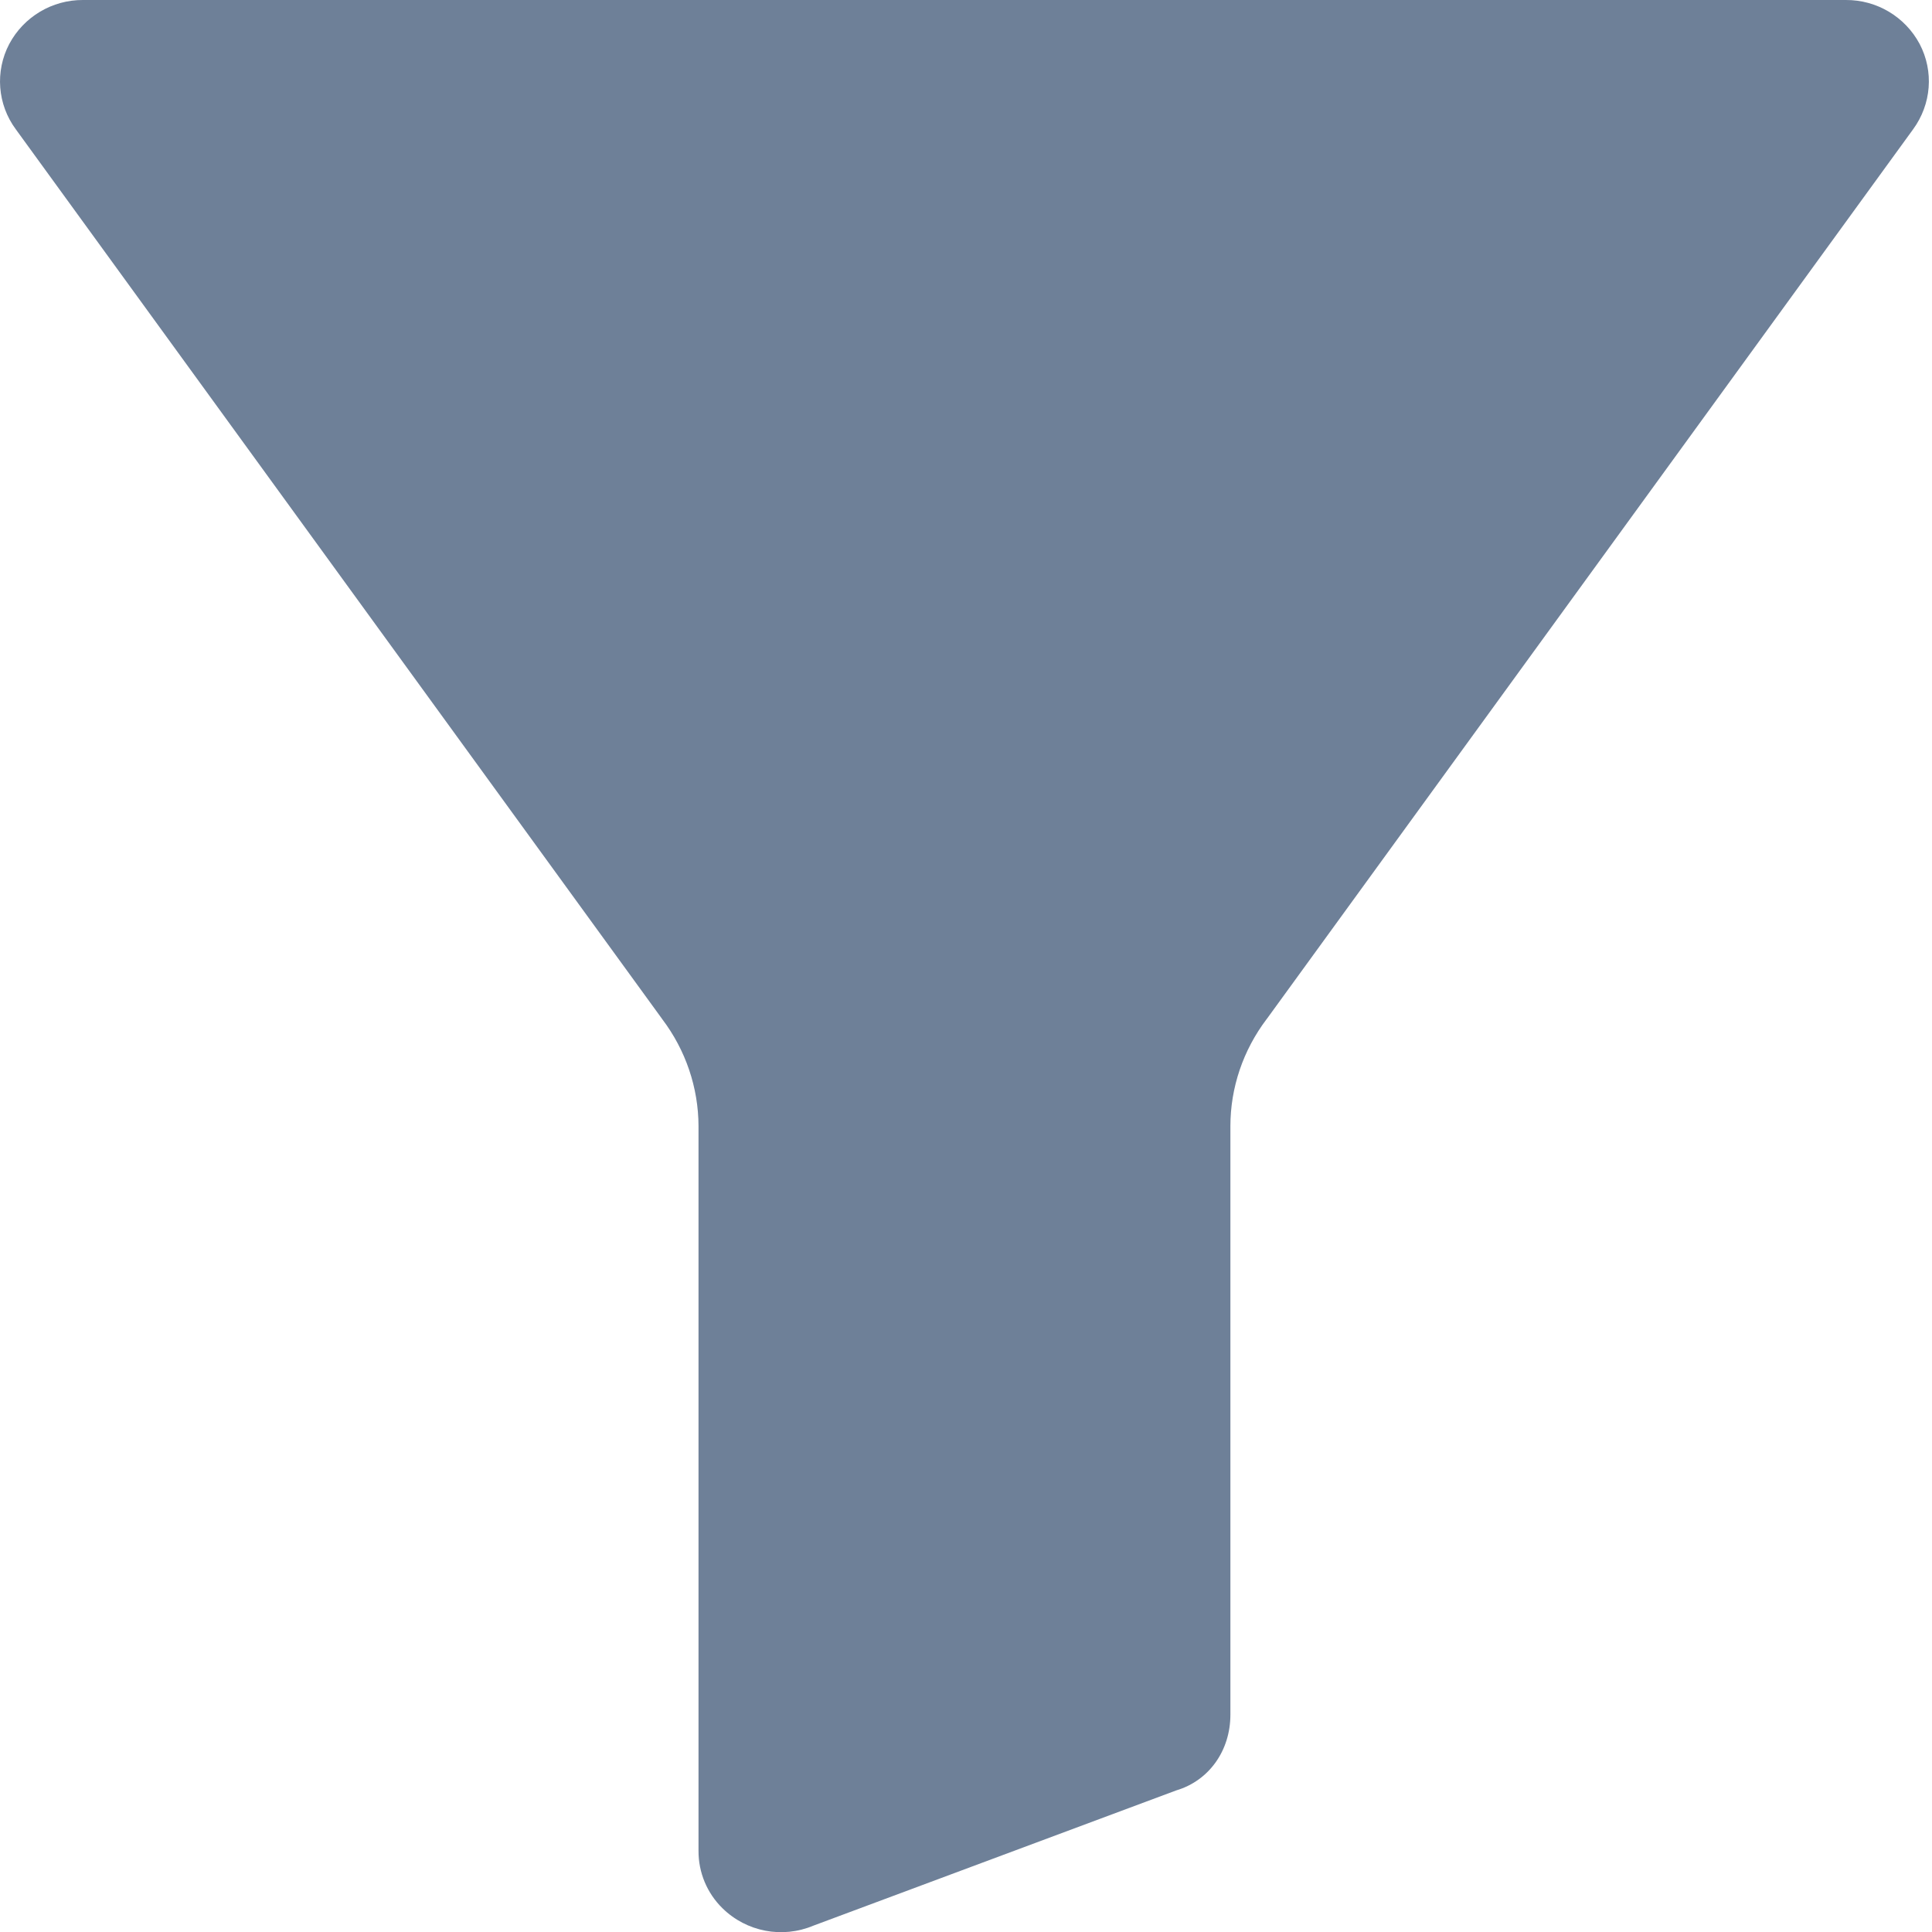
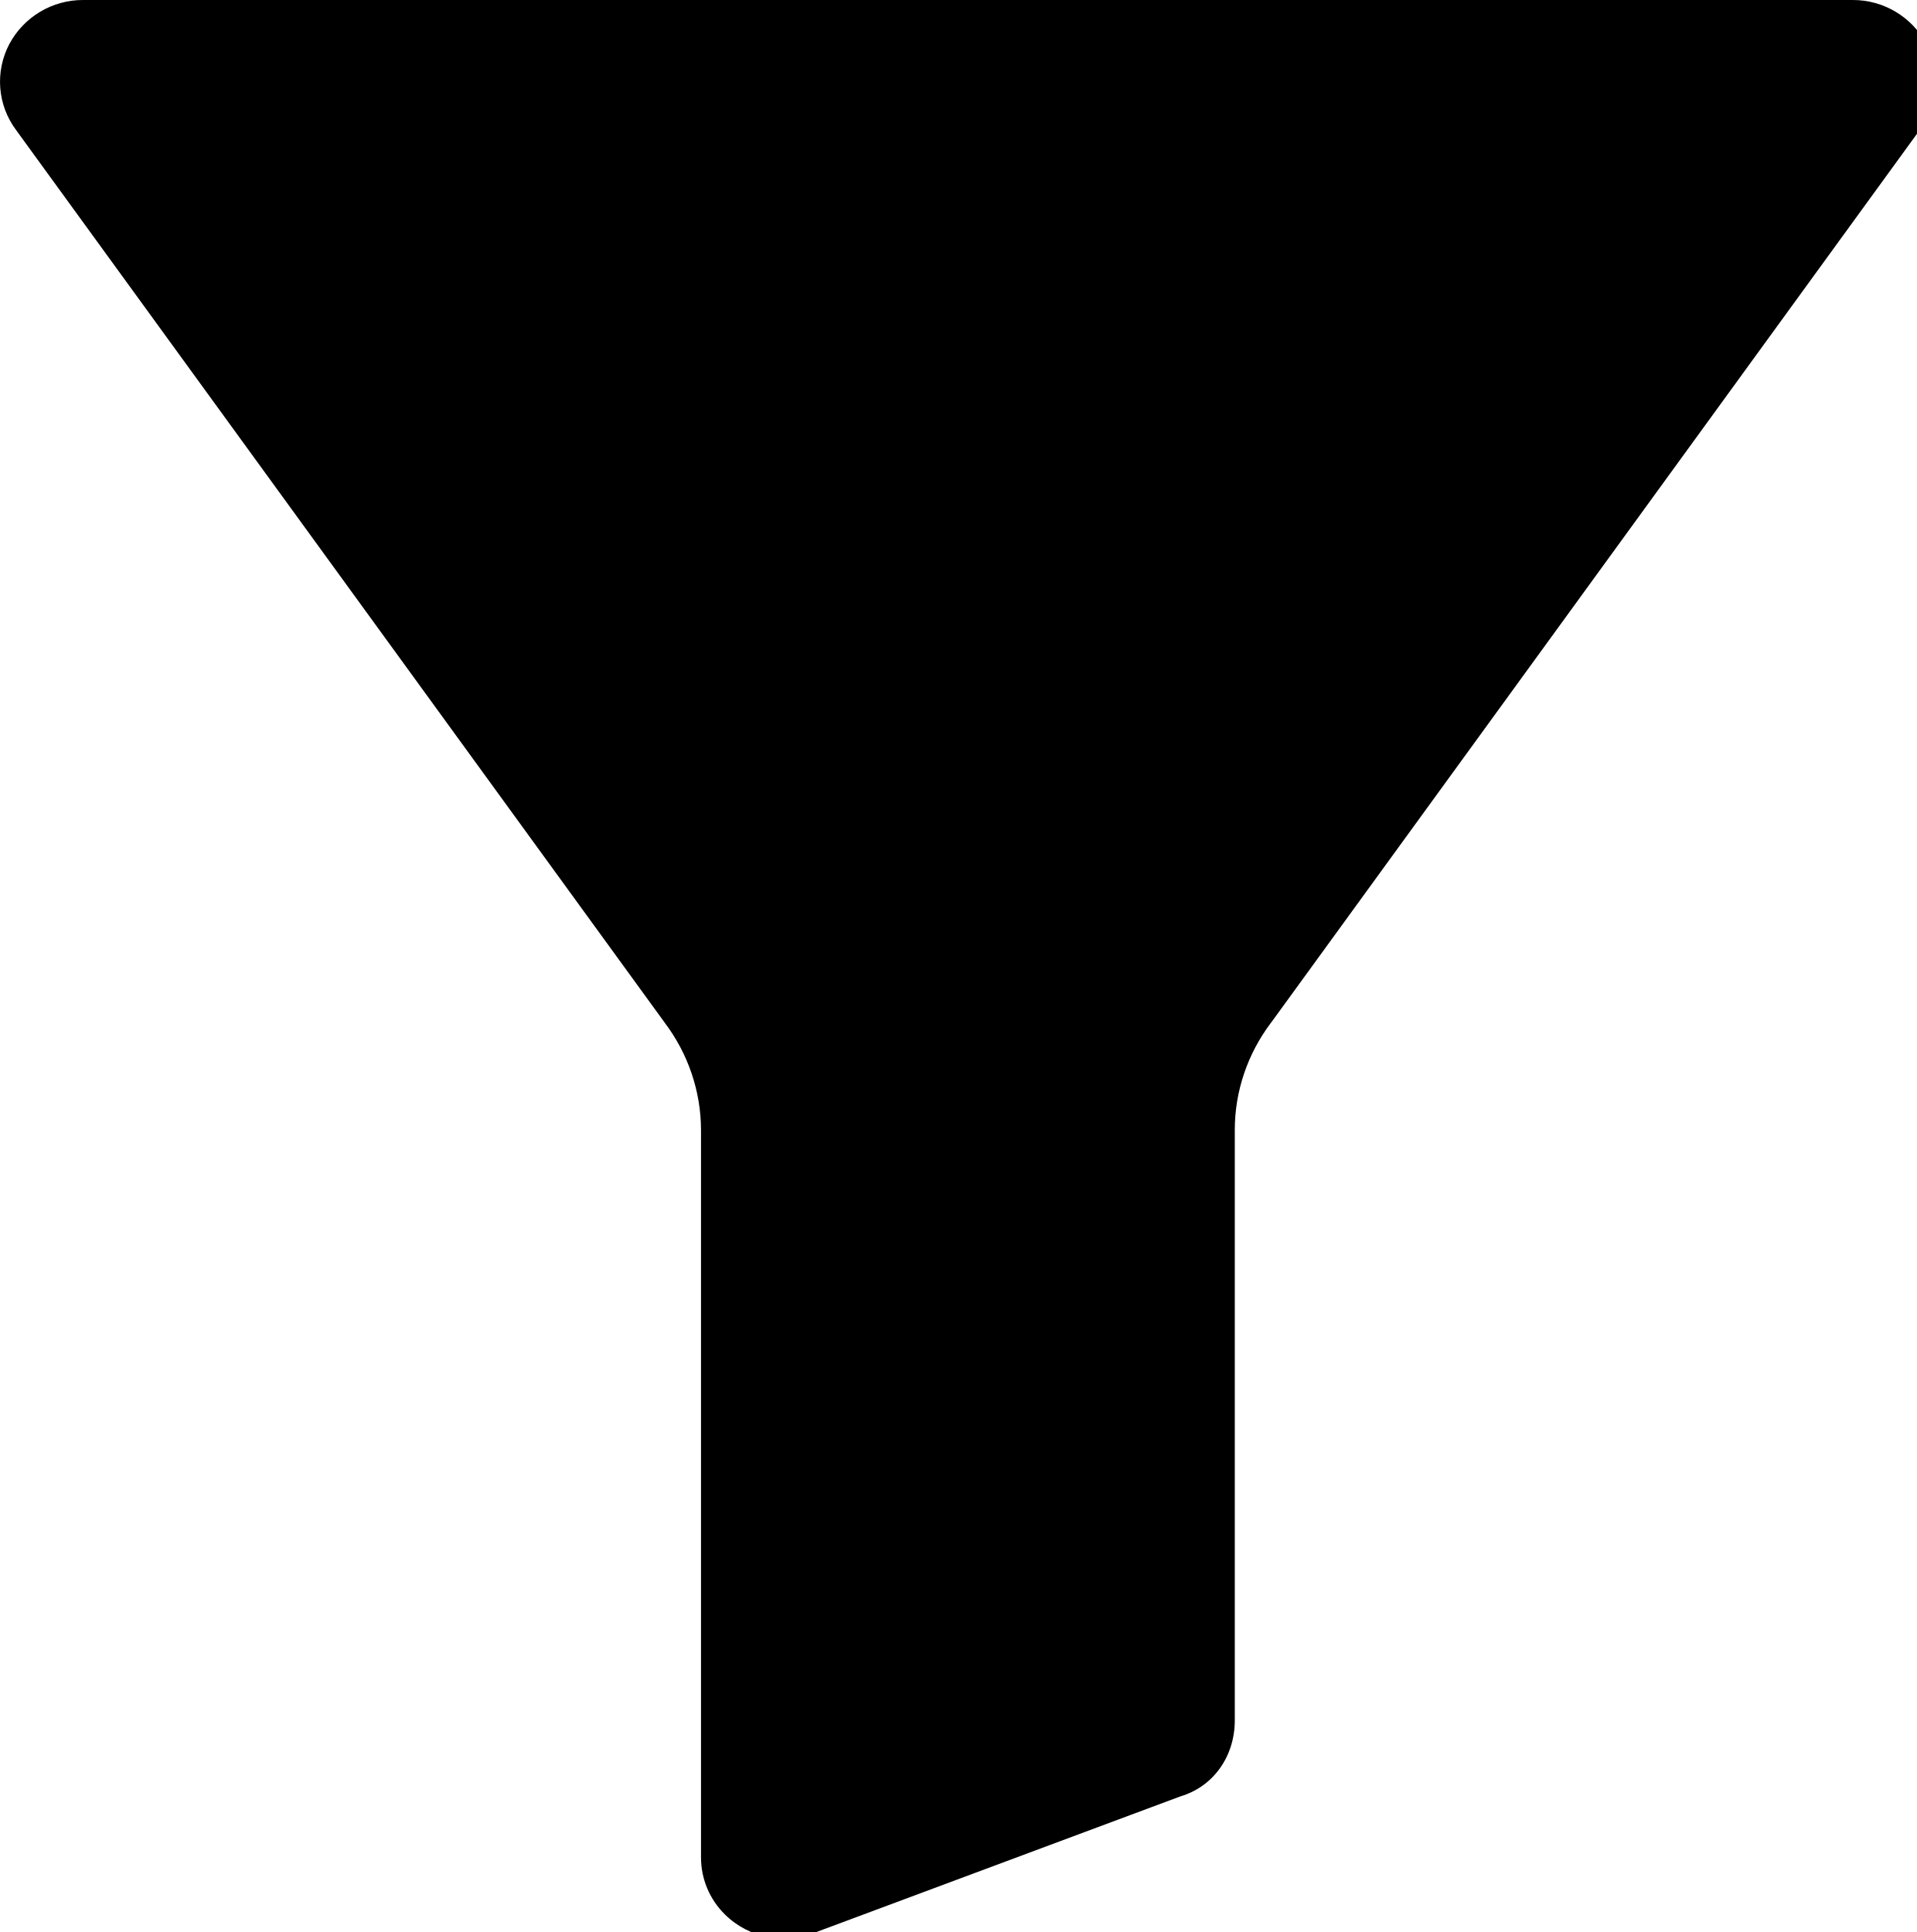
- <svg xmlns="http://www.w3.org/2000/svg" width="20" height="20">
-   <path d="M19.108 0H.86a.86.86 0 00-.764.455.833.833 0 00.068.884l6.685 9.202.007.01c.242.32.374.708.375 1.107v7.502a.825.825 0 00.248.594.865.865 0 00.942.18l3.756-1.4c.337-.1.56-.41.56-.784v-6.092c0-.399.132-.787.375-1.108l.007-.009 6.685-9.202c.19-.26.217-.6.068-.884A.86.86 0 0019.108 0z" fill="#6E8098" fill-rule="nonzero" />
+ <svg xmlns="http://www.w3.org/2000/svg">
+   <path d="M19.108 0H.86a.86.86 0 00-.764.455.833.833 0 00.068.884l6.685 9.202.007.01c.242.32.374.708.375 1.107v7.502a.825.825 0 00.248.594.865.865 0 00.942.18l3.756-1.4c.337-.1.56-.41.56-.784v-6.092c0-.399.132-.787.375-1.108l.007-.009 6.685-9.202c.19-.26.217-.6.068-.884A.86.86 0 0019.108 0z" fill-rule="nonzero" />
</svg>
